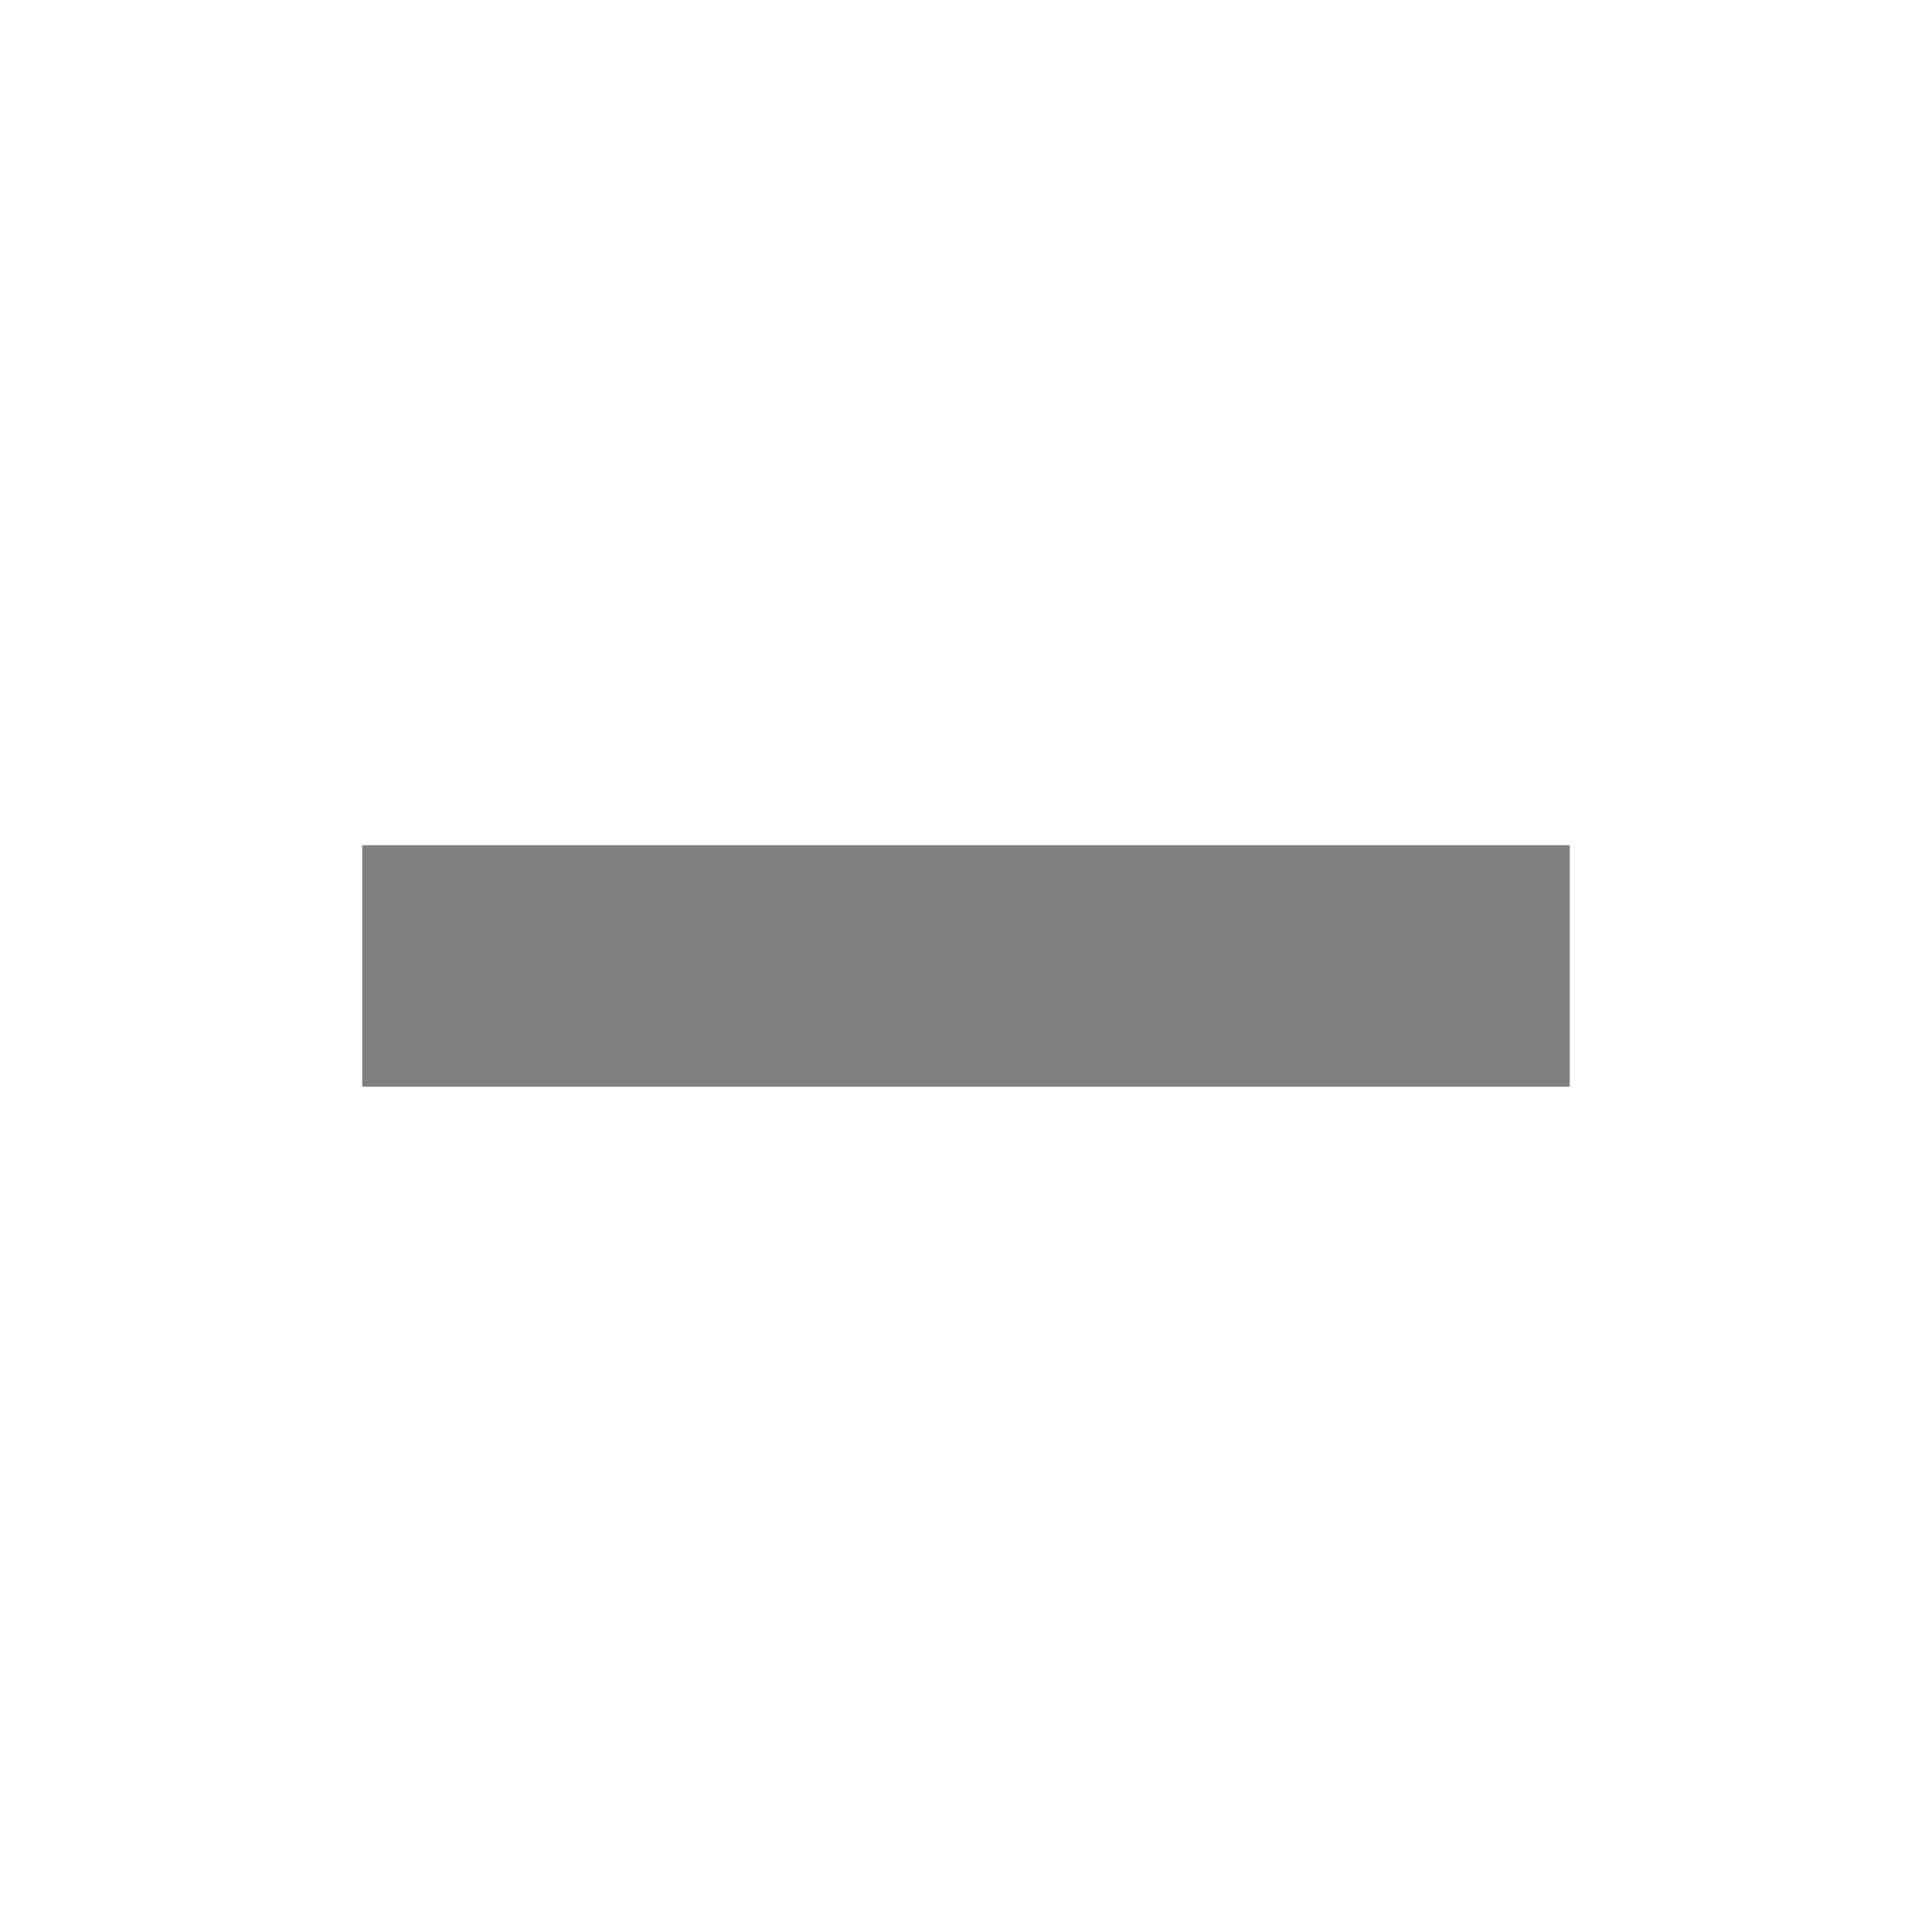
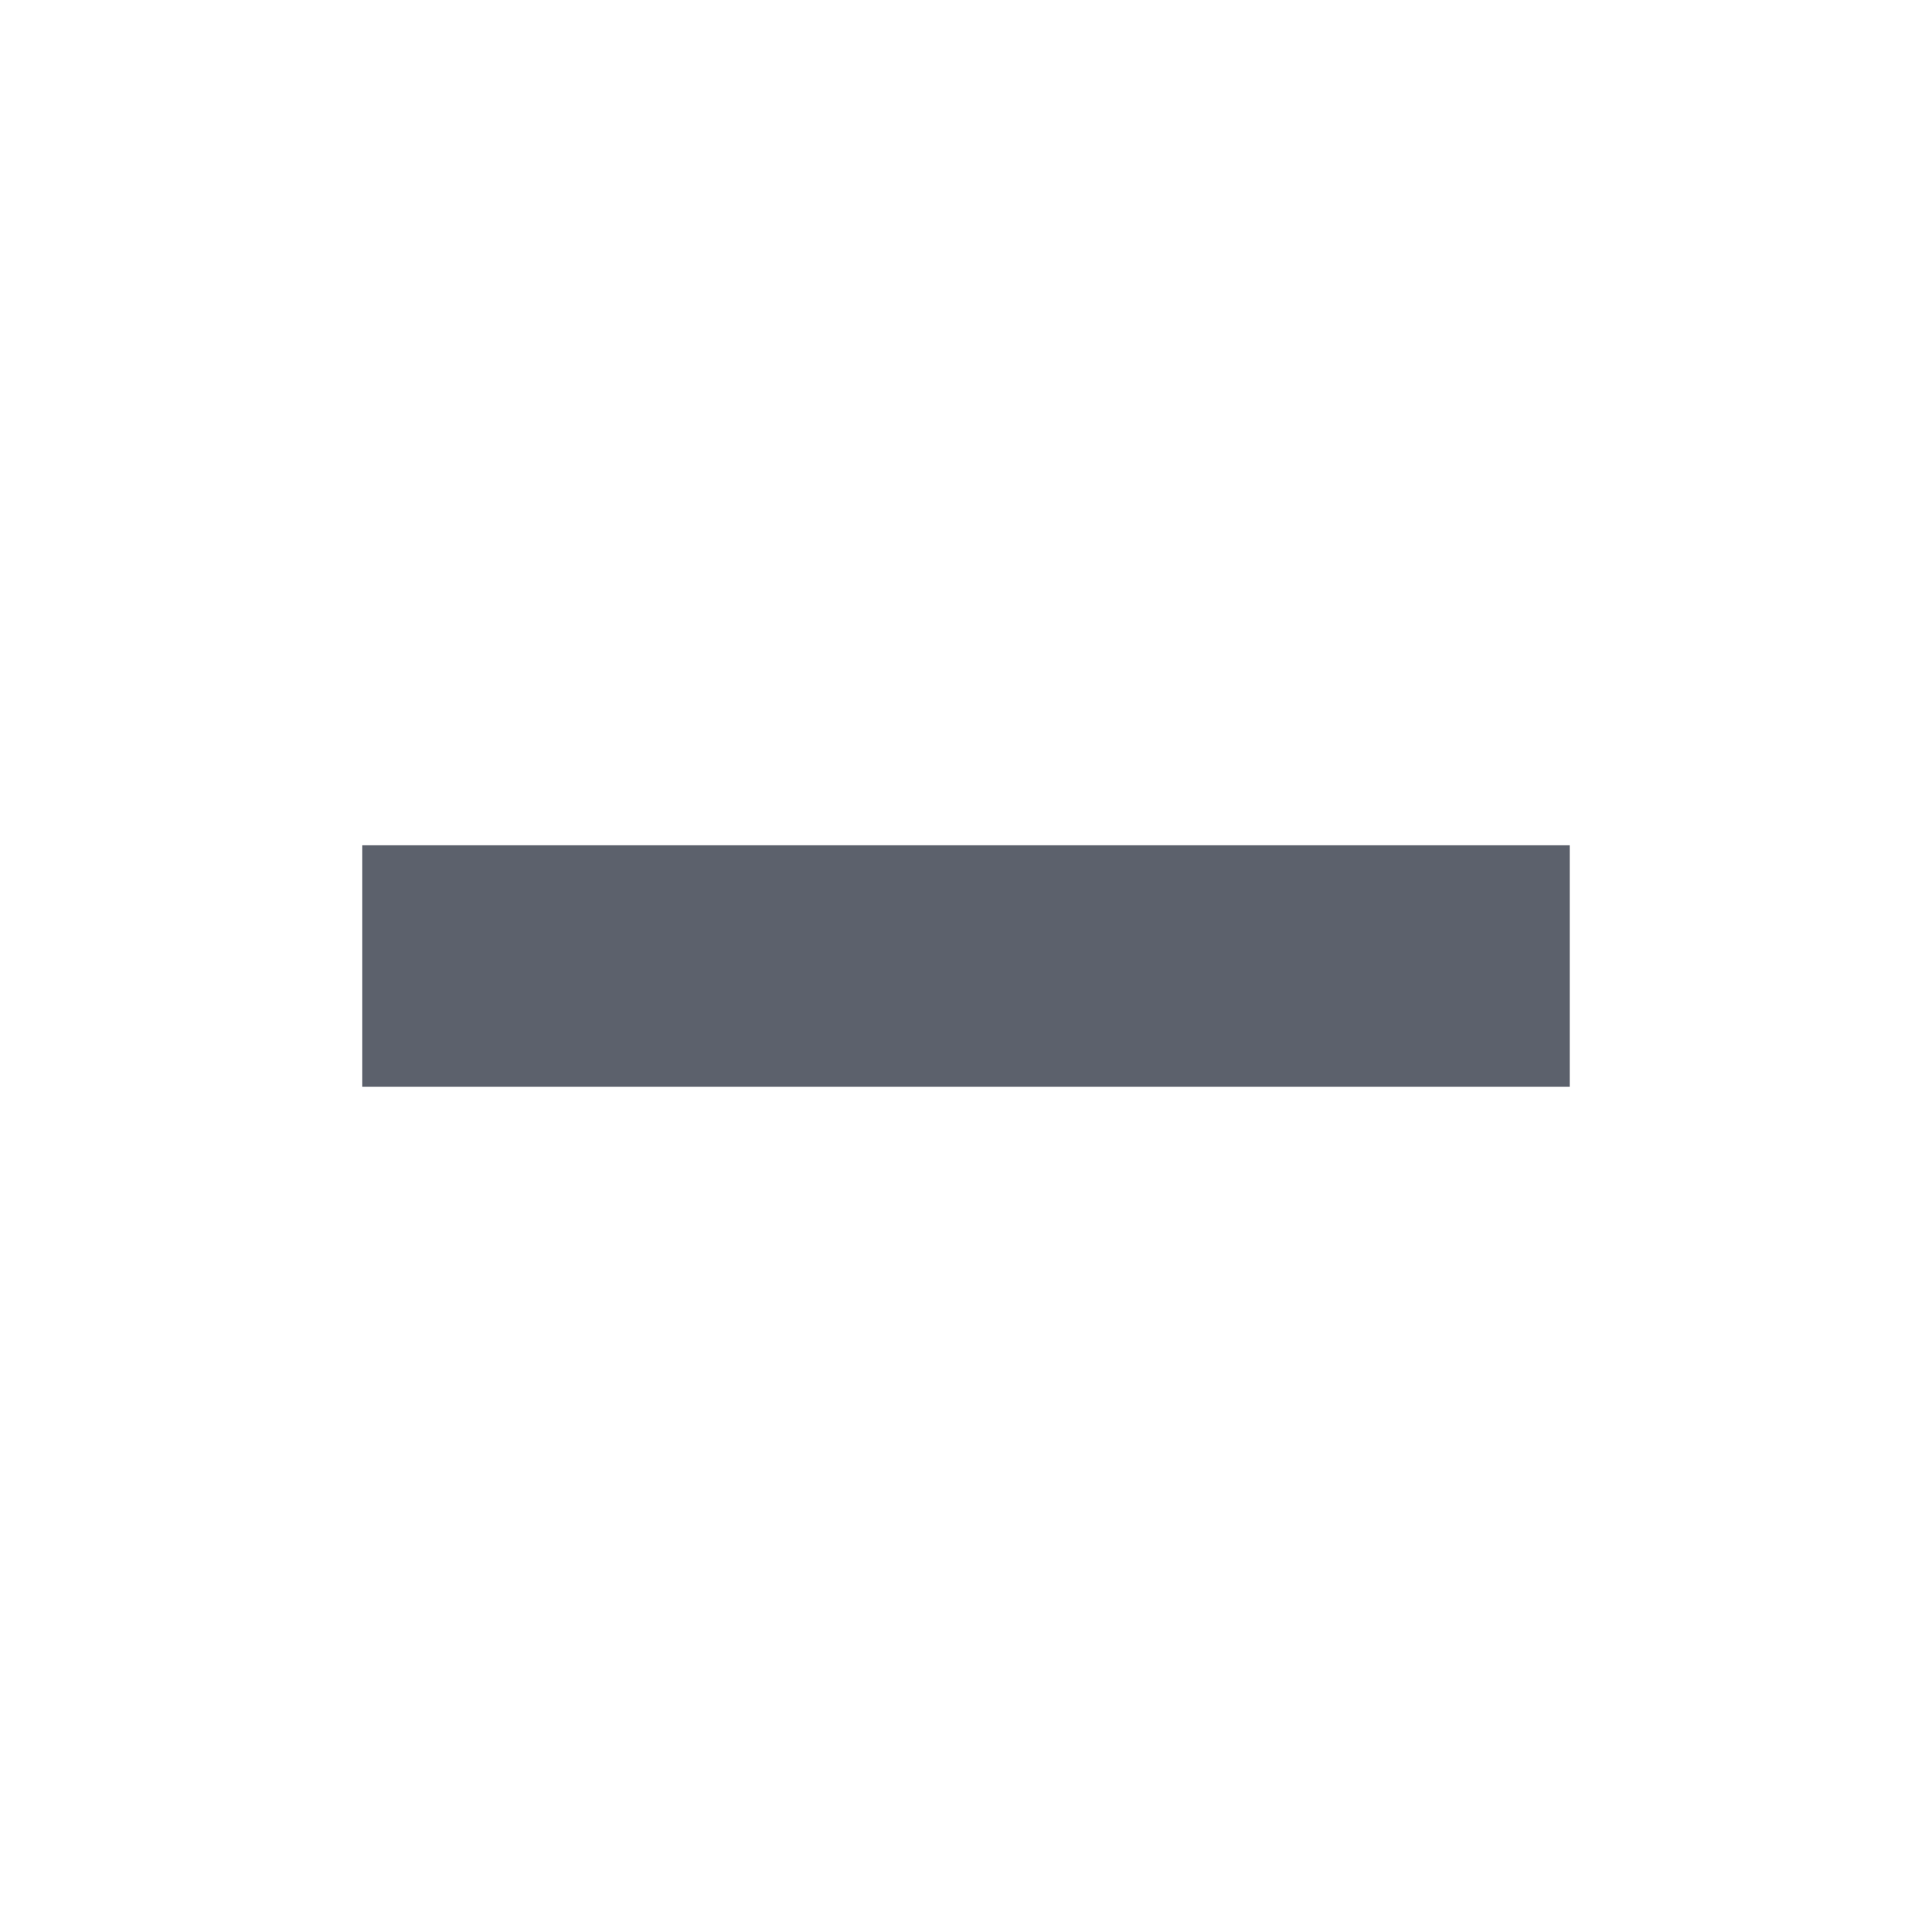
<svg xmlns="http://www.w3.org/2000/svg" id="svg7384" style="enable-background:new" height="16" width="16" version="1.1">
  <defs id="defs9" />
-   <g id="layer12" transform="translate(-265 -.99666)">
-     <rect id="rect31984" opacity=".5" style="color:#bebebe" height="2" width="10" y="7.996" x="268" />
-   </g>
+   <rect x="3" y="7" width="10" height="2" style="color:#bebebe;opacity:1;fill:#5c616c;fill-opacity:1" id="rect31984" />
</svg>
